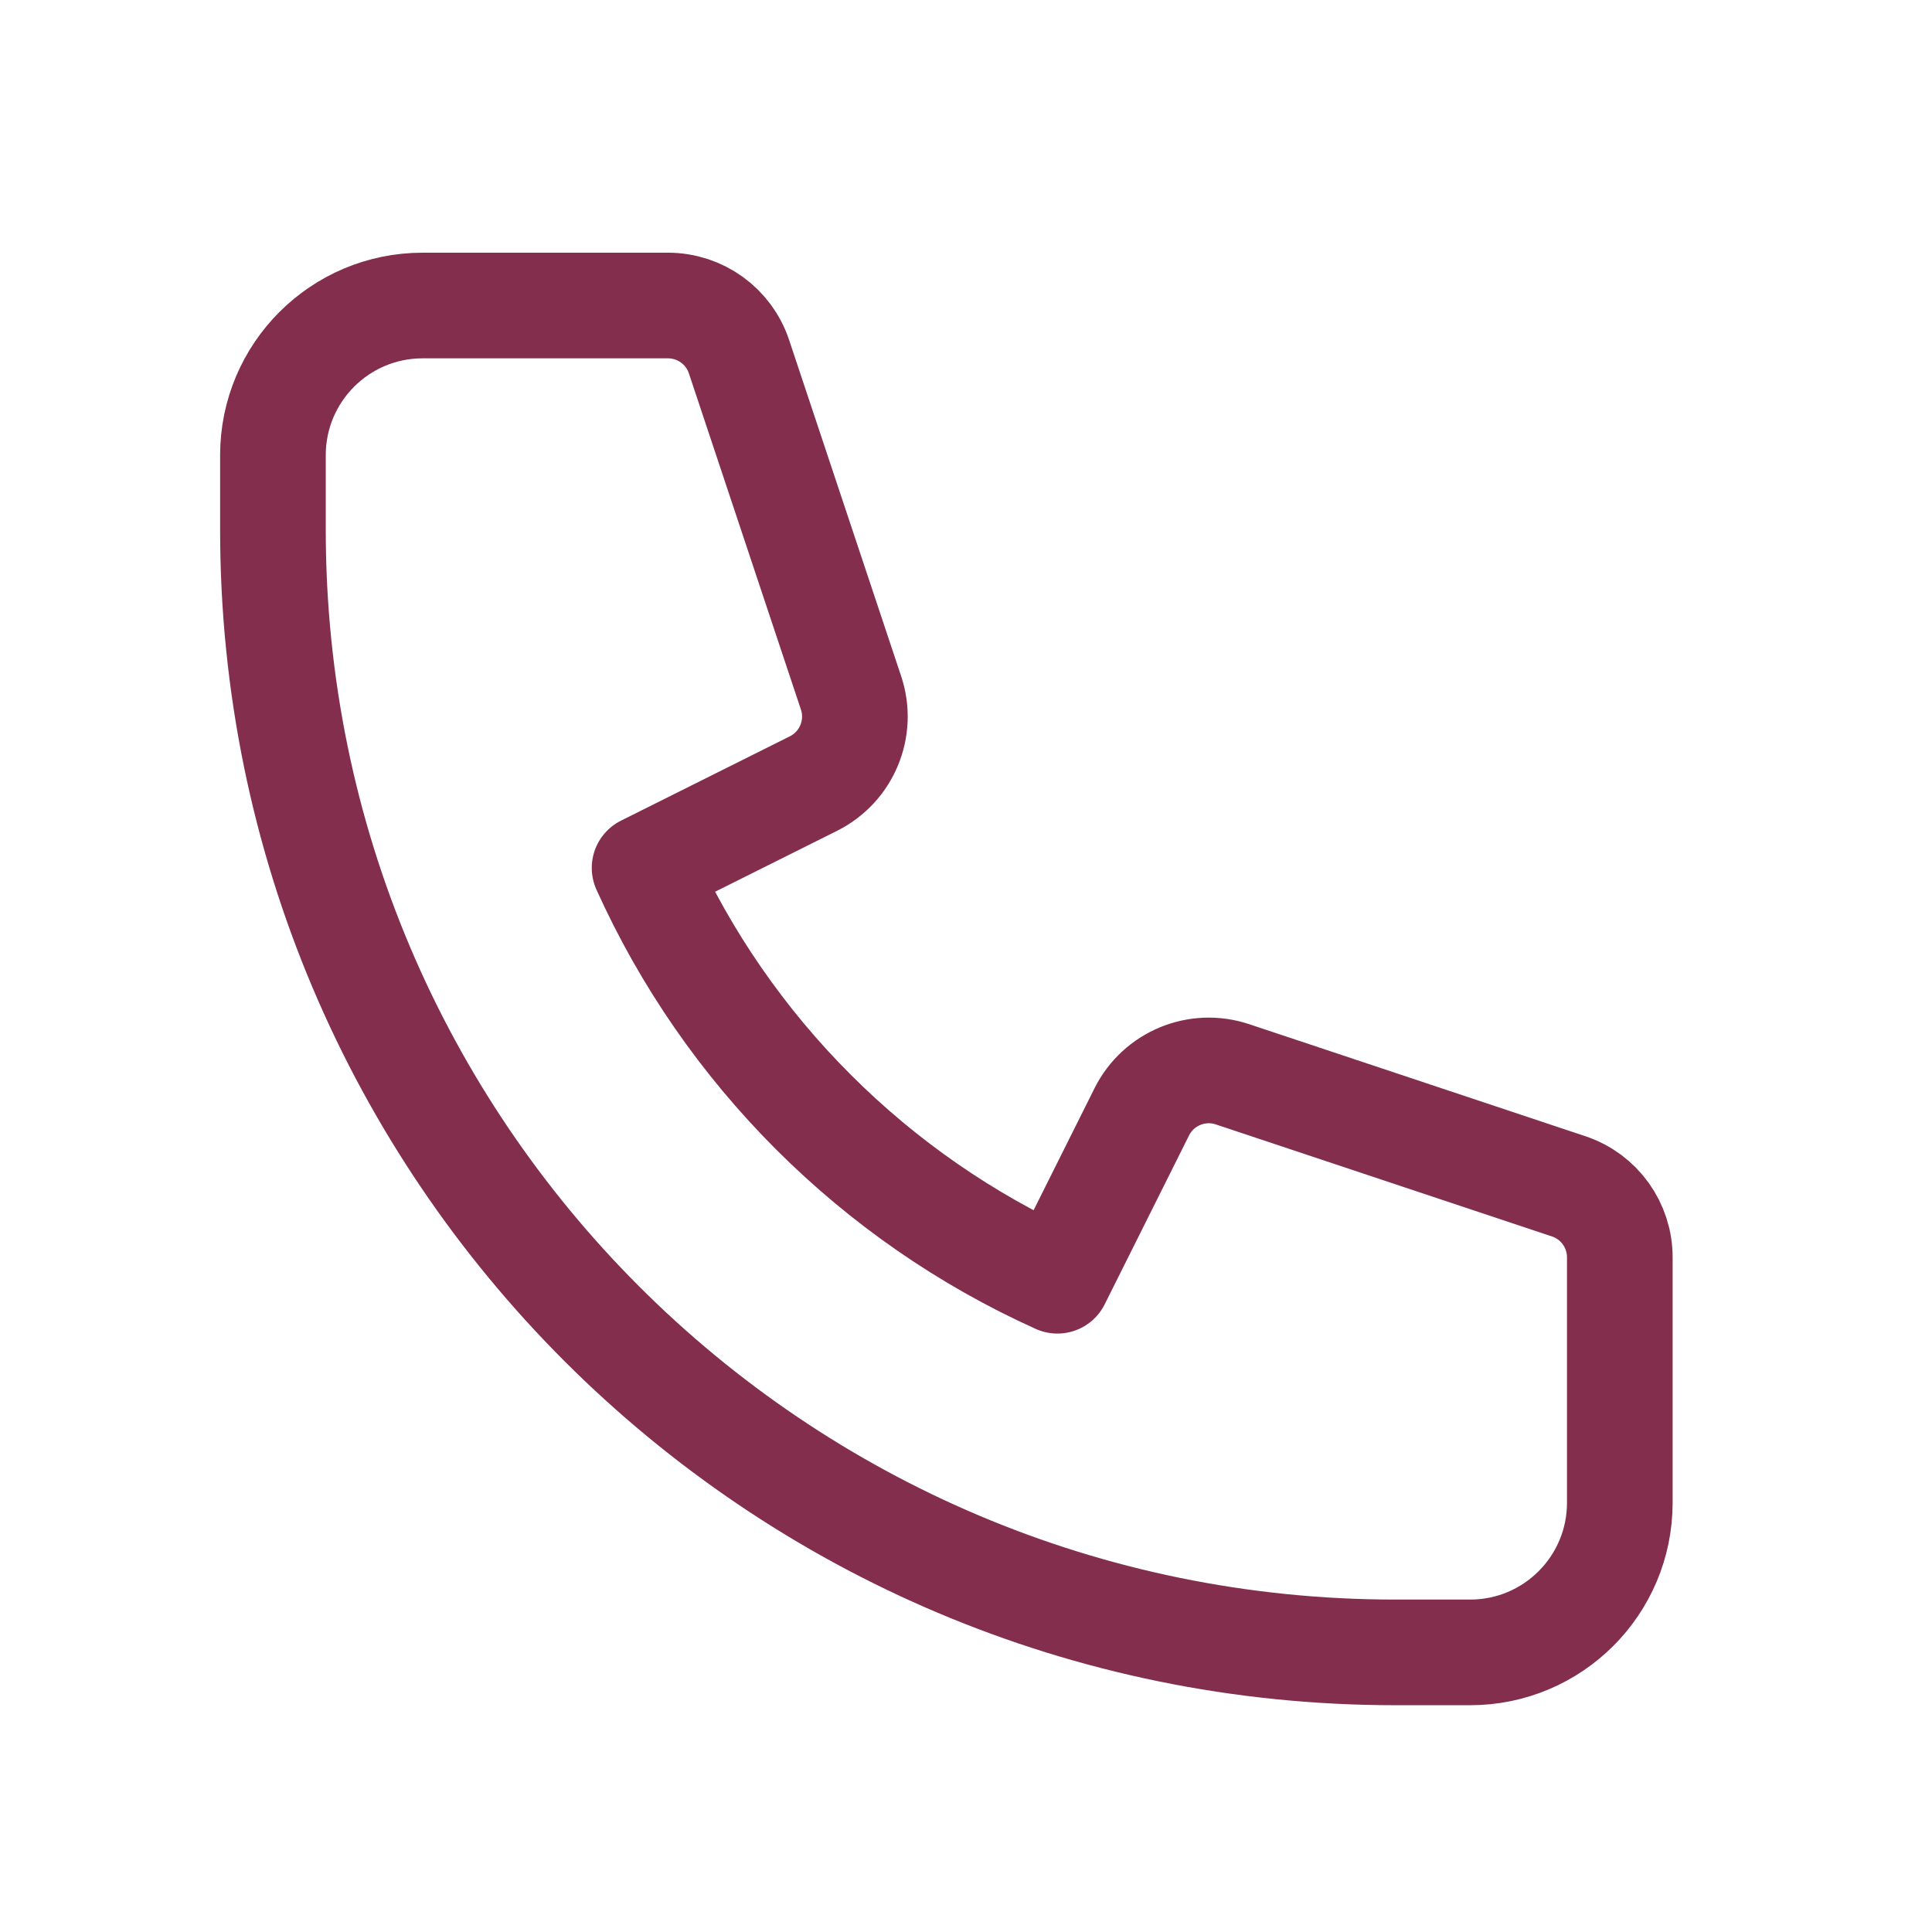
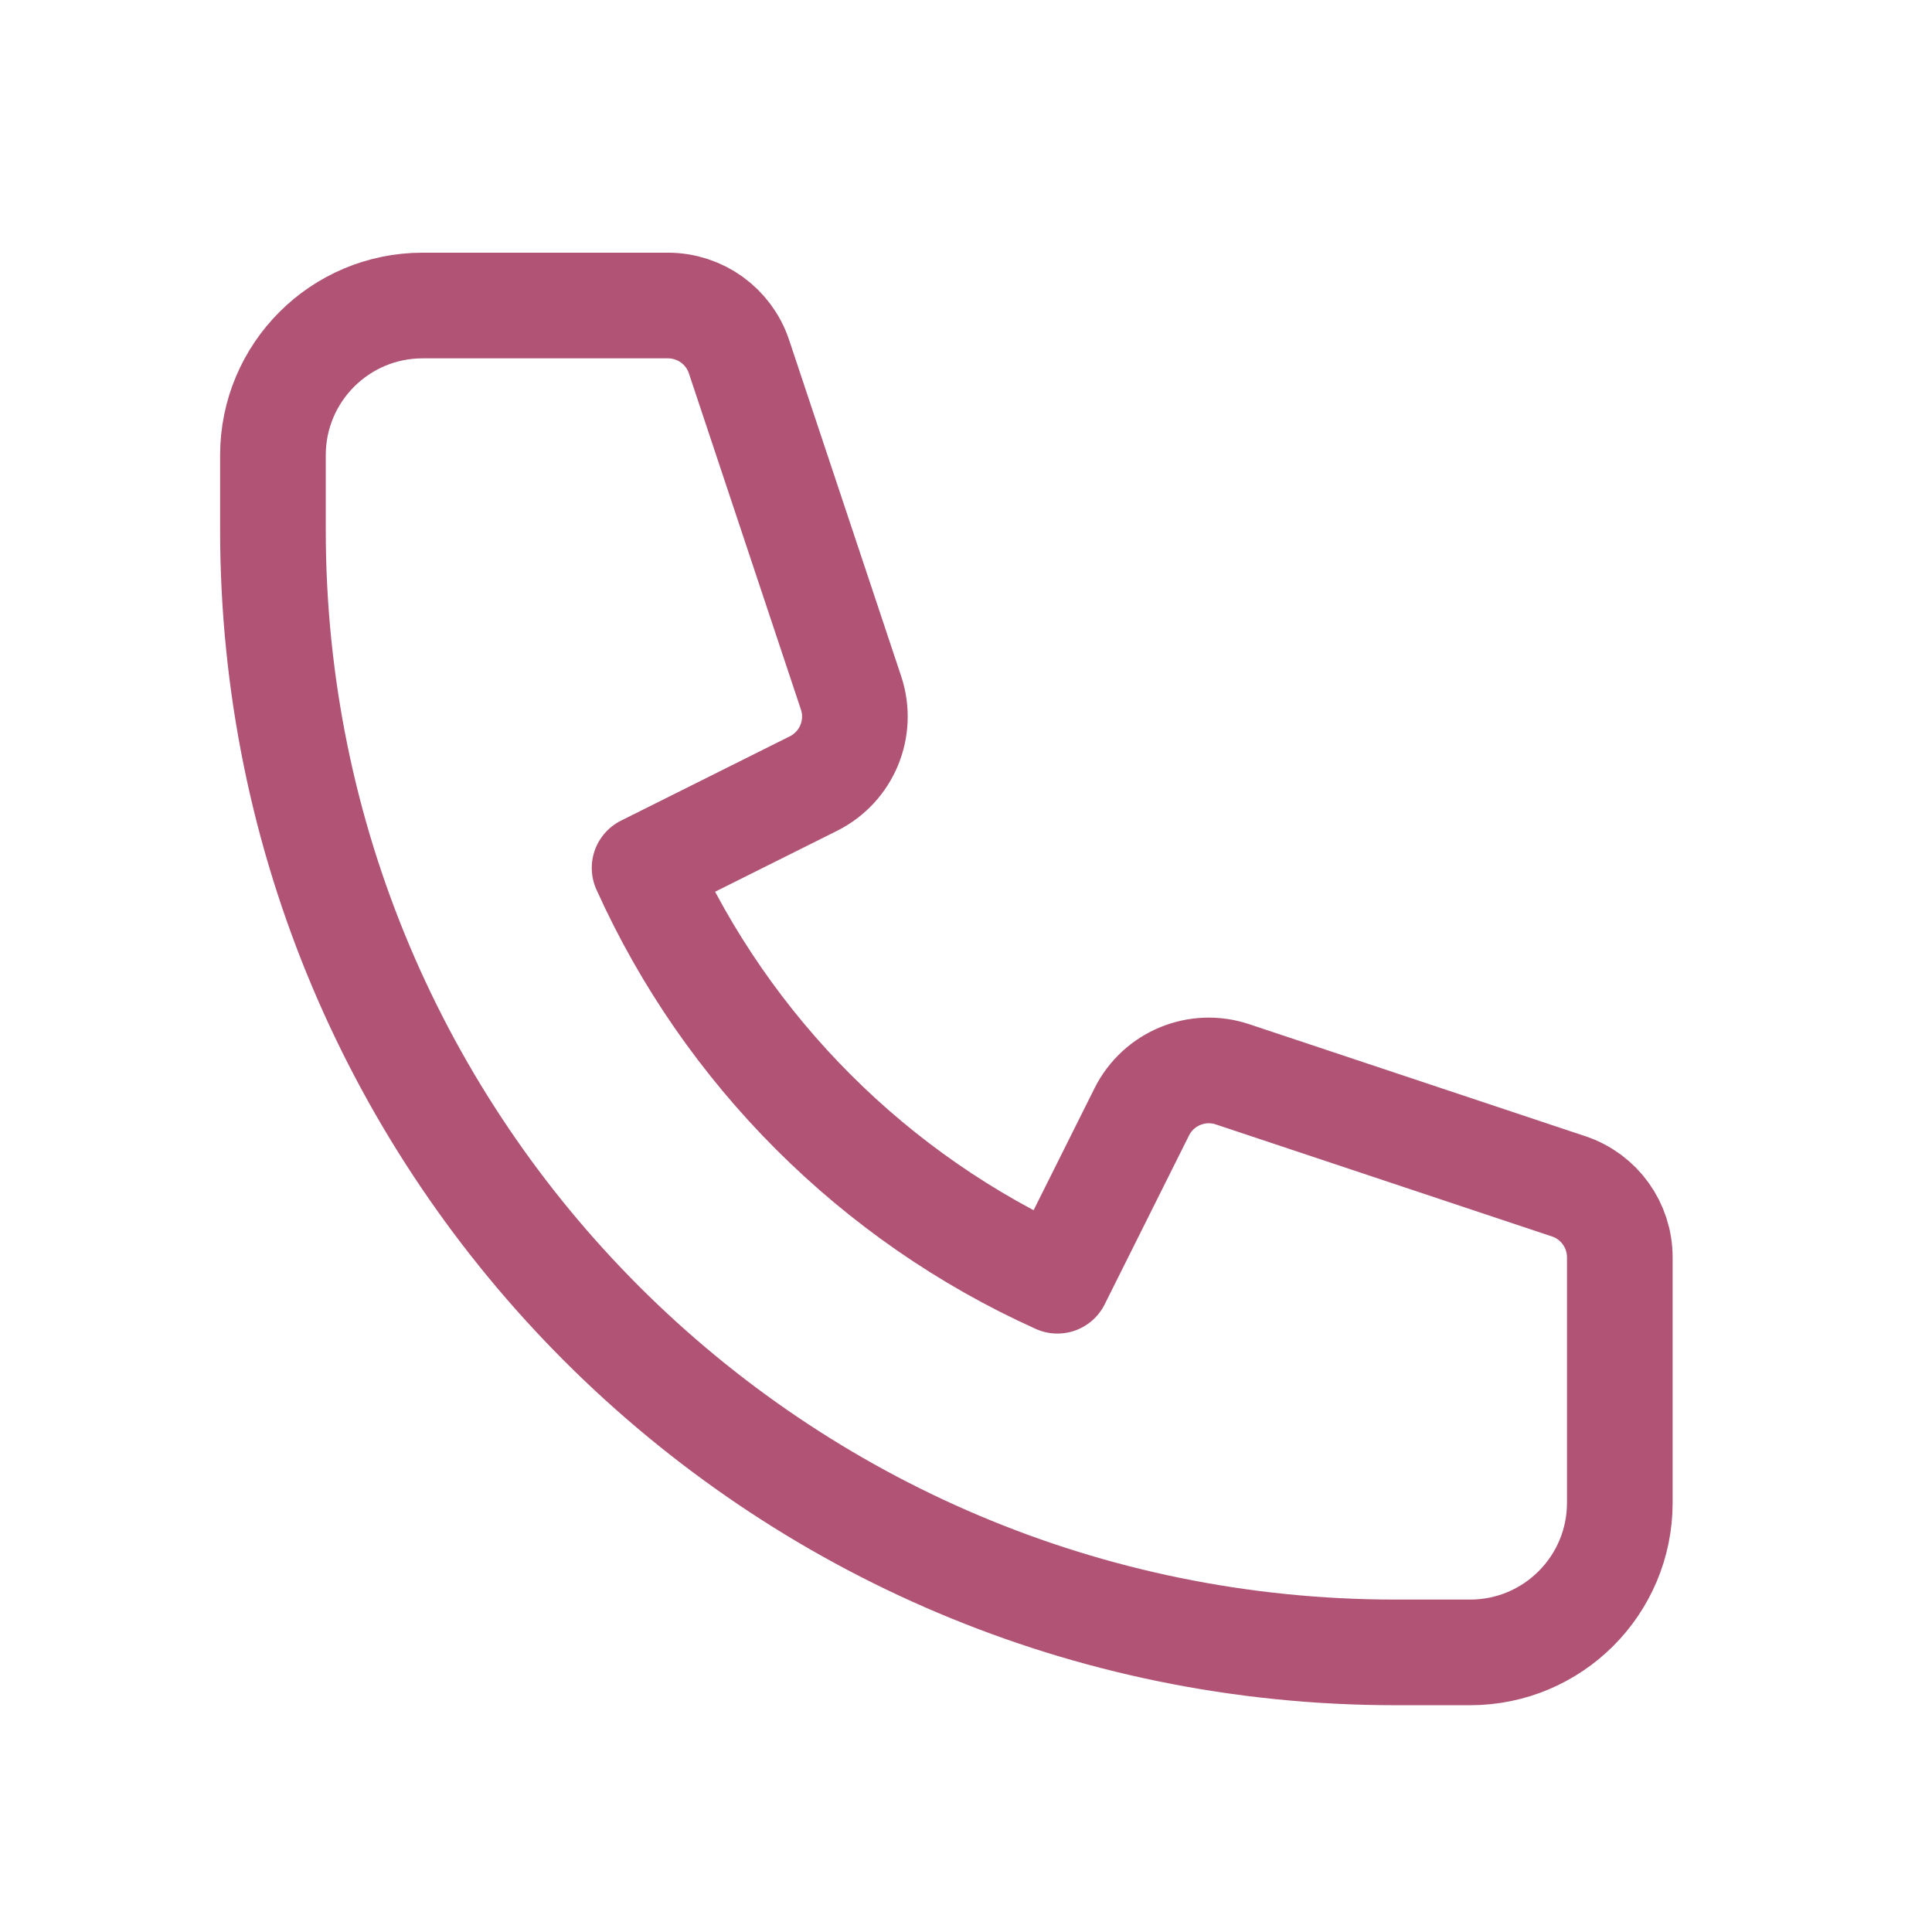
<svg xmlns="http://www.w3.org/2000/svg" width="22" height="22" viewBox="0 0 22 22" fill="none">
-   <path d="M3.108 5.183C3.108 4.242 3.871 3.479 4.812 3.479H7.606C7.973 3.479 8.299 3.713 8.415 4.061L9.691 7.89C9.825 8.292 9.643 8.732 9.264 8.922L7.34 9.883C8.279 11.966 9.958 13.645 12.041 14.584L13.002 12.66C13.192 12.281 13.632 12.099 14.034 12.233L17.863 13.509C18.211 13.625 18.445 13.951 18.445 14.318V17.112C18.445 18.053 17.682 18.816 16.741 18.816H15.889C8.83 18.816 3.108 13.094 3.108 6.035V5.183Z" stroke="#842E4D" stroke-width="1.203" stroke-linecap="round" stroke-linejoin="round" />
+   <path d="M3.108 5.183C3.108 4.242 3.871 3.479 4.812 3.479H7.606C7.973 3.479 8.299 3.713 8.415 4.061L9.691 7.89C9.825 8.292 9.643 8.732 9.264 8.922L7.34 9.883C8.279 11.966 9.958 13.645 12.041 14.584L13.002 12.66C13.192 12.281 13.632 12.099 14.034 12.233L17.863 13.509C18.211 13.625 18.445 13.951 18.445 14.318V17.112C18.445 18.053 17.682 18.816 16.741 18.816H15.889C8.83 18.816 3.108 13.094 3.108 6.035V5.183Z" stroke="#B05375" stroke-width="1.203" stroke-linecap="round" stroke-linejoin="round" />
</svg>
